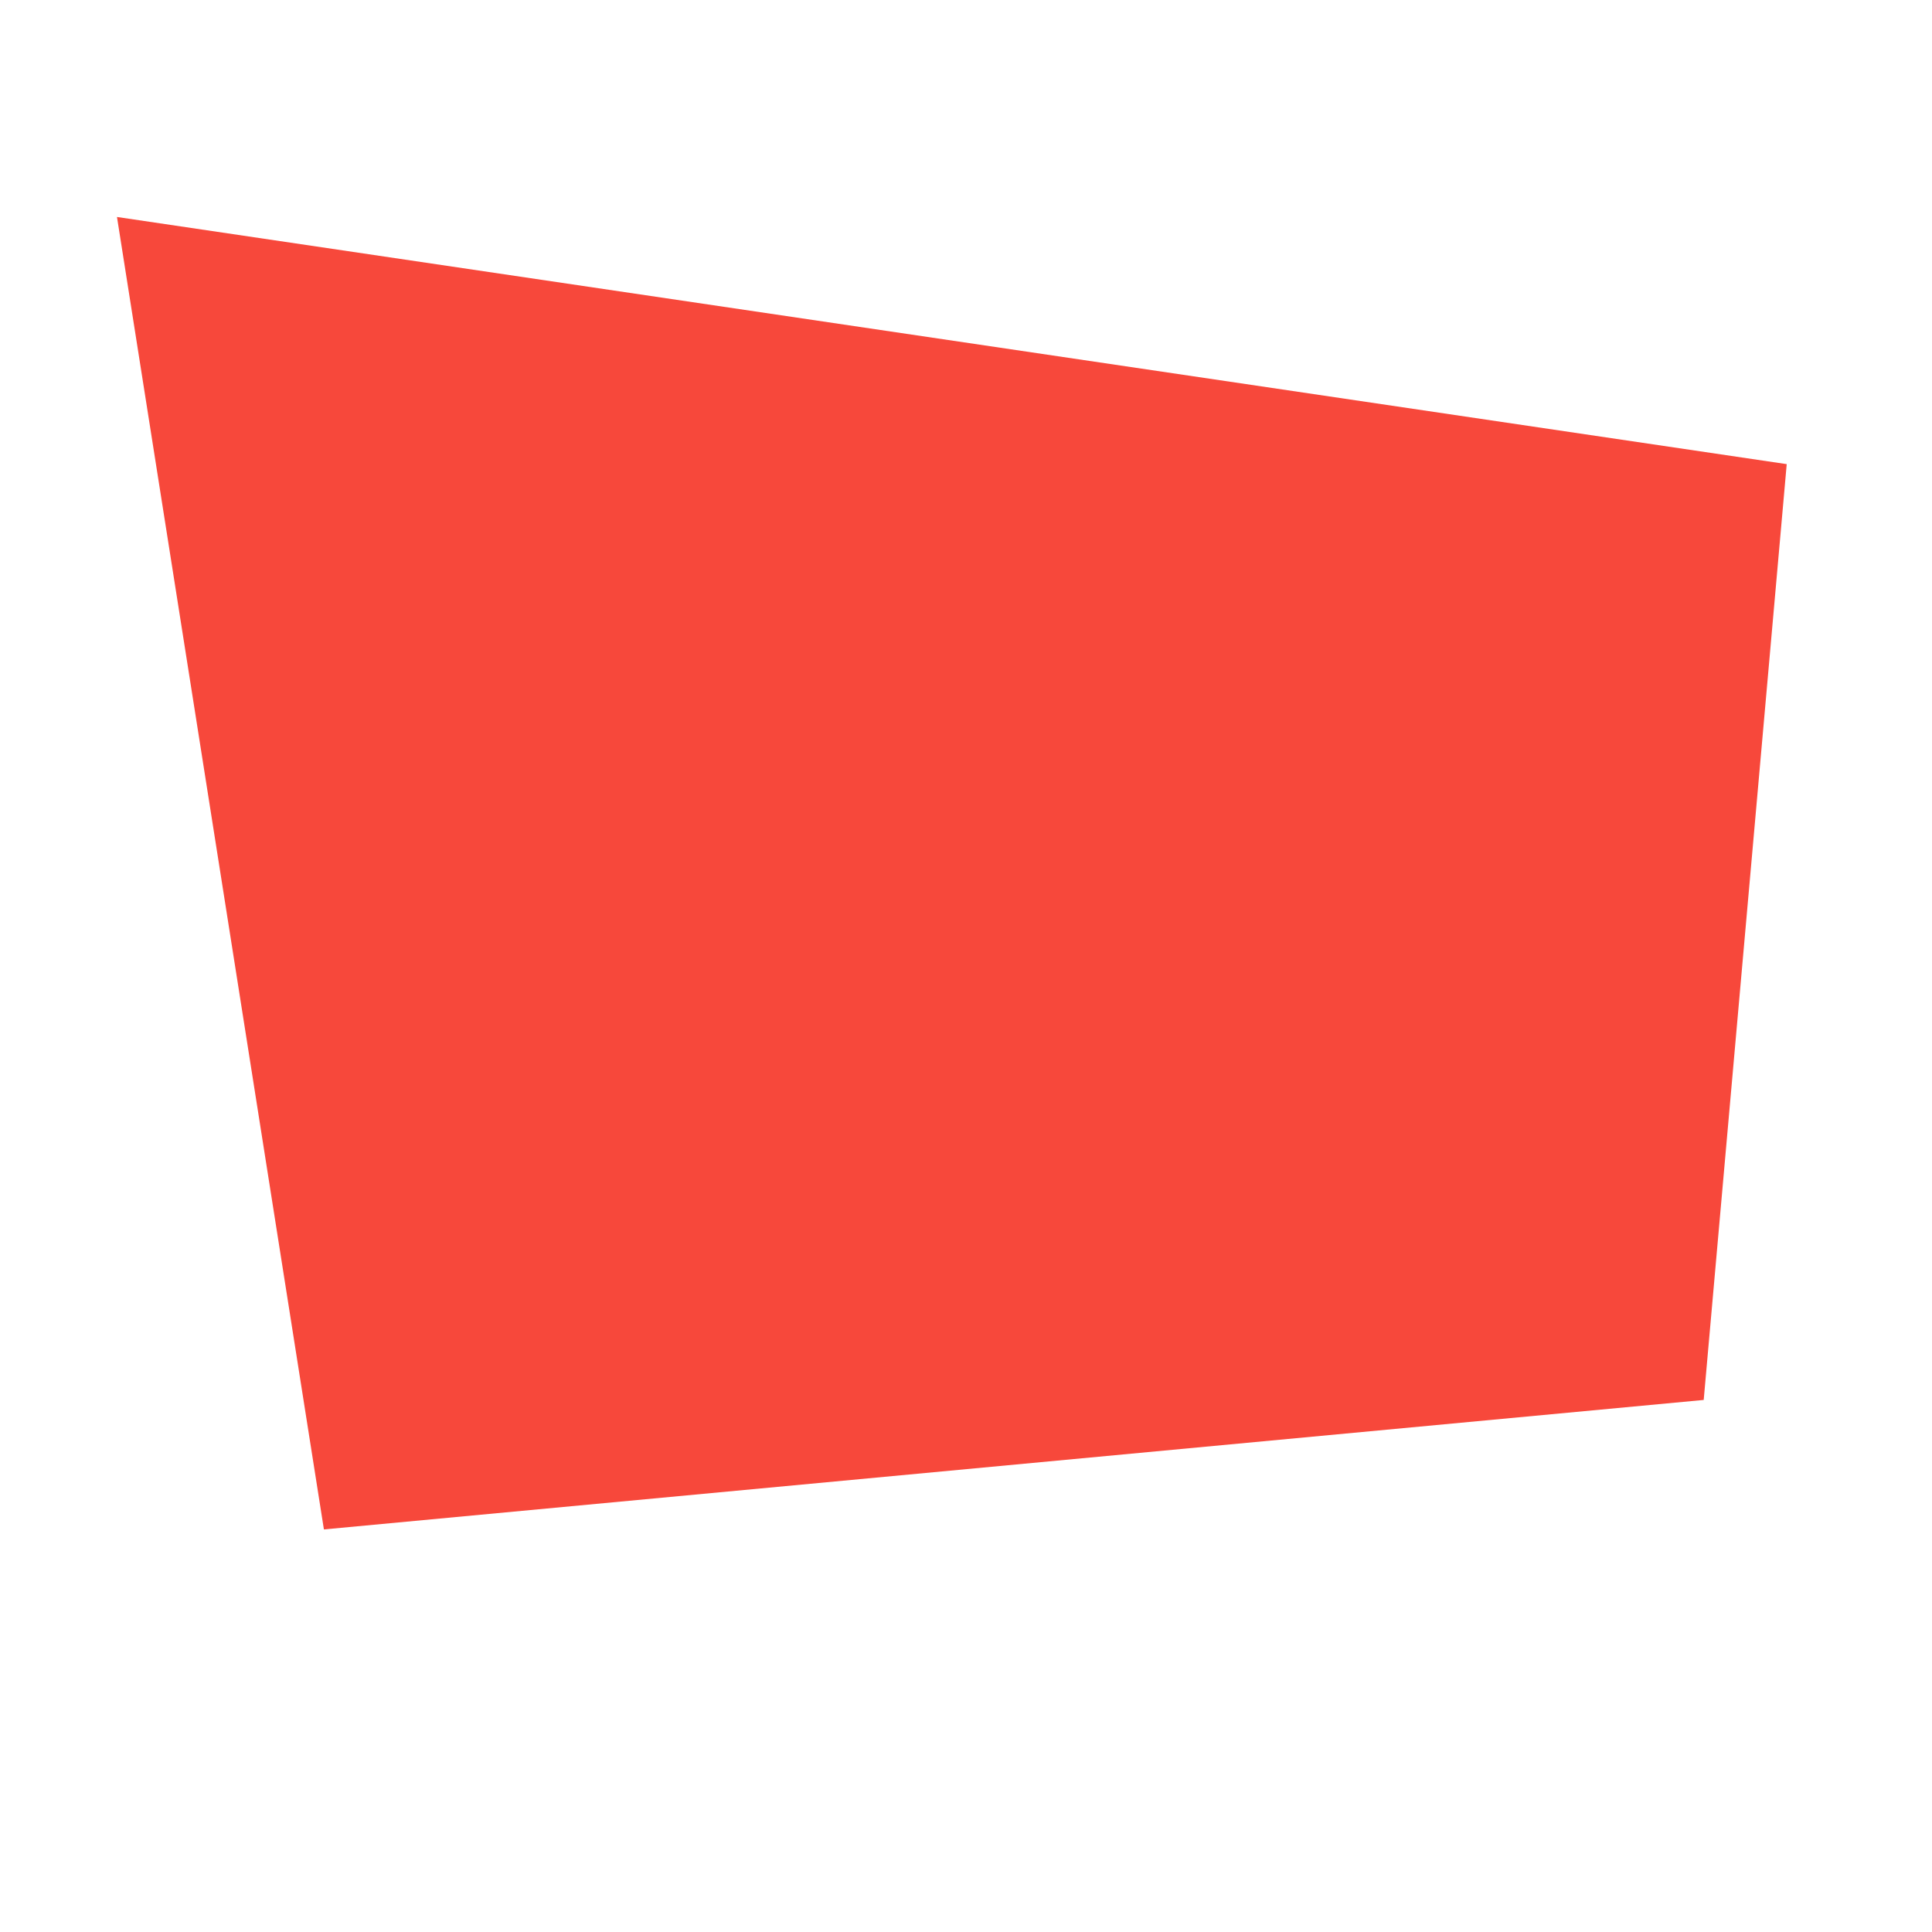
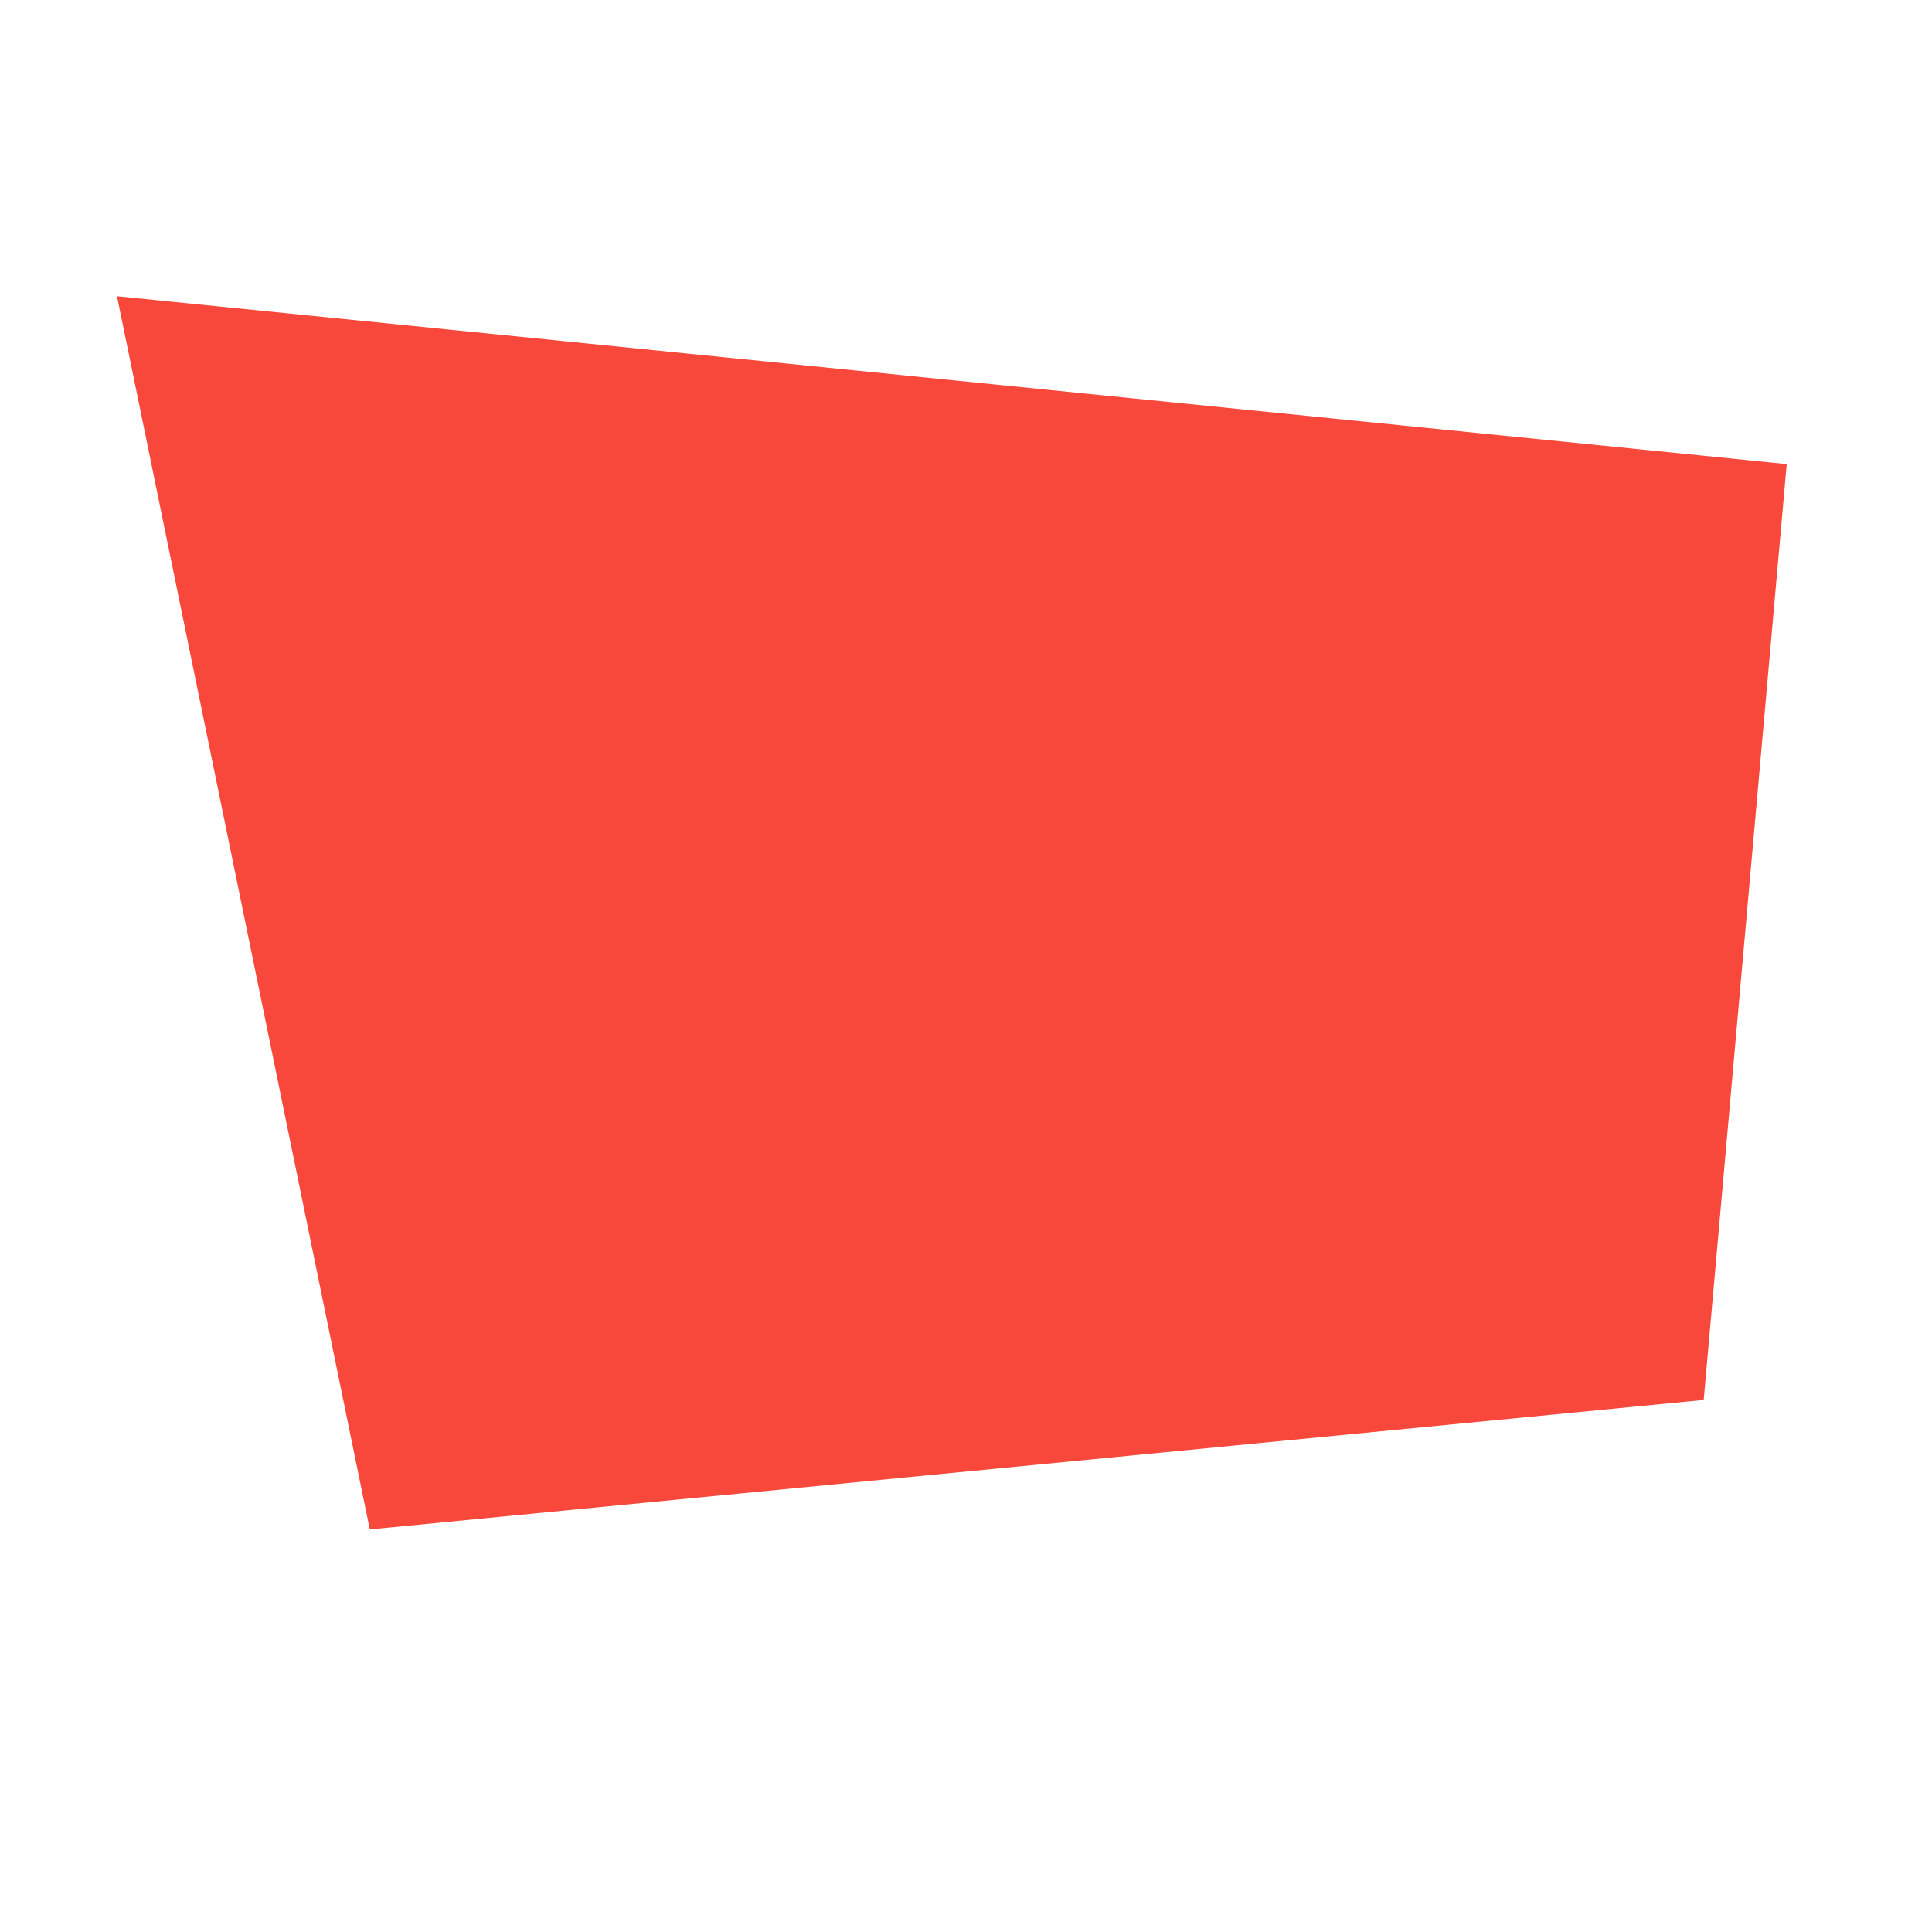
<svg xmlns="http://www.w3.org/2000/svg" style="isolation:isolate" viewBox="0 0 1024 1024" width="1024pt" height="1024pt">
  <defs>
-     <clipPath id="_clipPath_B34TKBIwj6BiLfyhzpbqkYXC7Rdwc2aZ">
+     <clipPath id="_clipPath_iy8VuurGoolqE72Qovztibs1eKNyPx2o">
      <rect width="1024" height="1024" />
    </clipPath>
  </defs>
-   <g clip-path="url(#_clipPath_B34TKBIwj6BiLfyhzpbqkYXC7Rdwc2aZ)">
-     <path d=" M 62 115 L 947 246 L 903 742 L 171.679 810.628 L 62 115 Z " fill="rgb(247,72,59)" />
+   <g clip-path="url(#_clipPath_iy8VuurGoolqE72Qovztibs1eKNyPx2o)">
+     <path d=" M 62 157 L 947 246 L 903 742 L 196 810.628 L 62 157 Z " fill="rgb(247,72,59)" />
  </g>
</svg>
